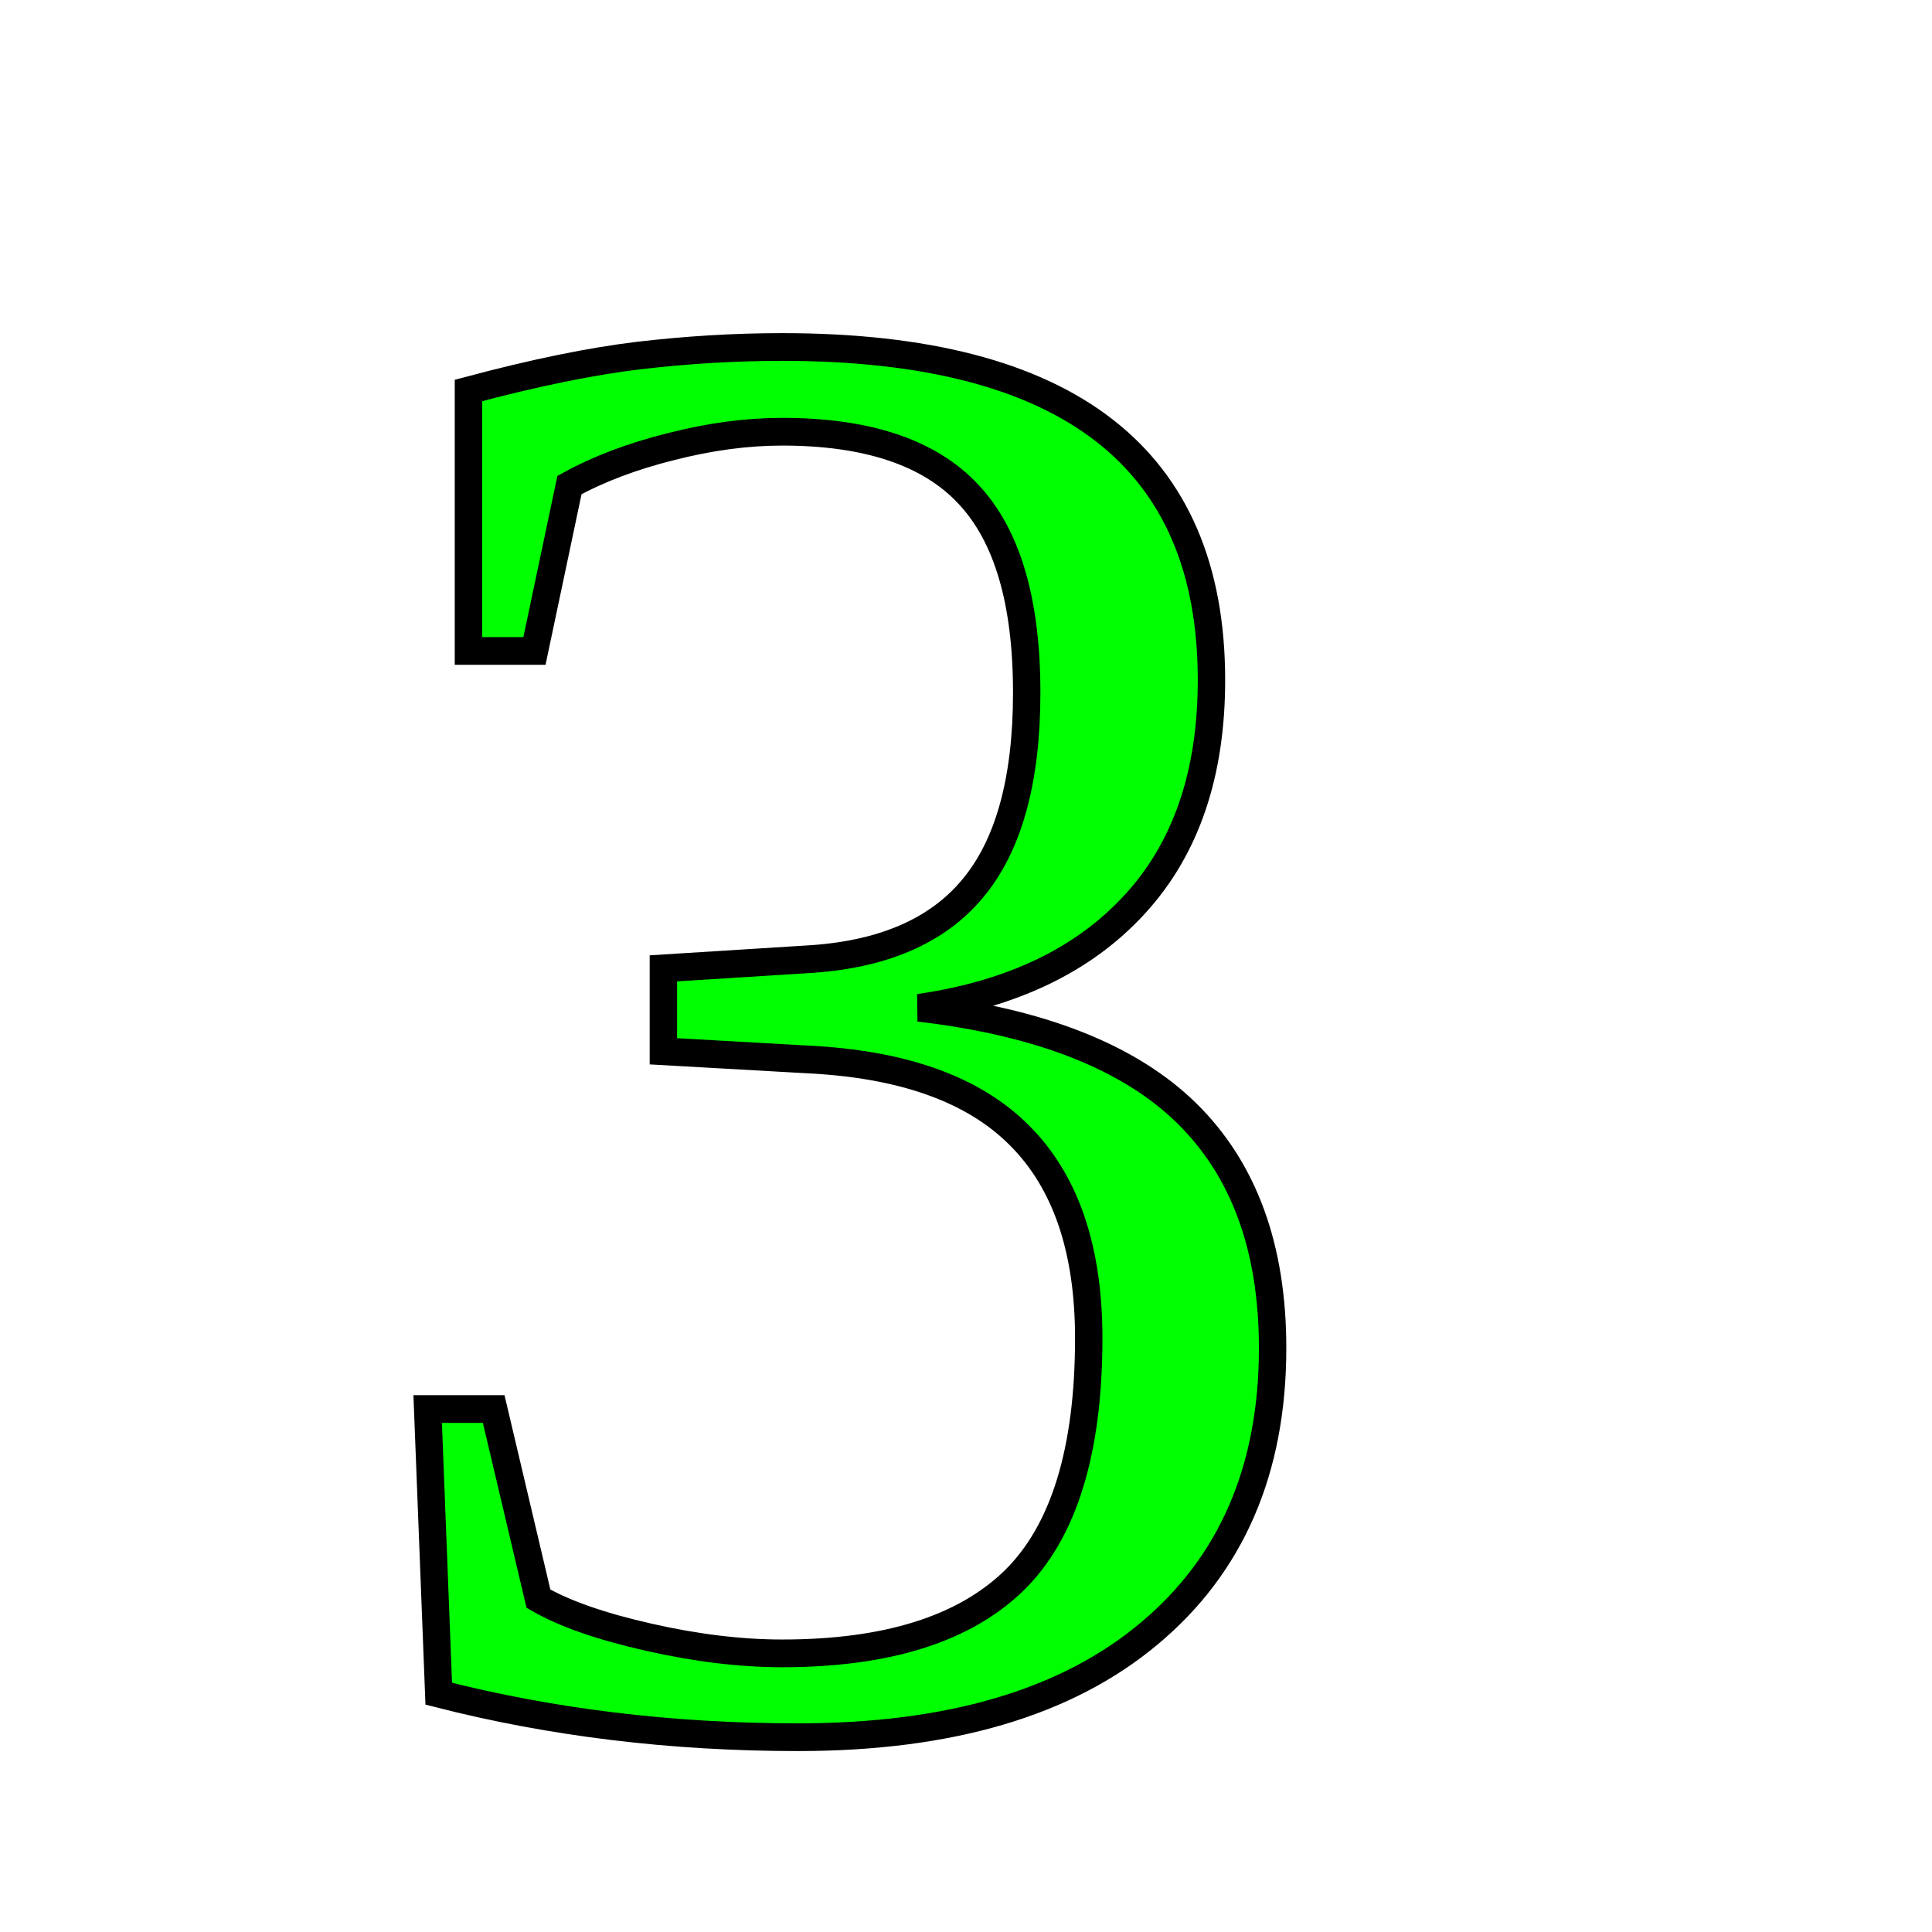
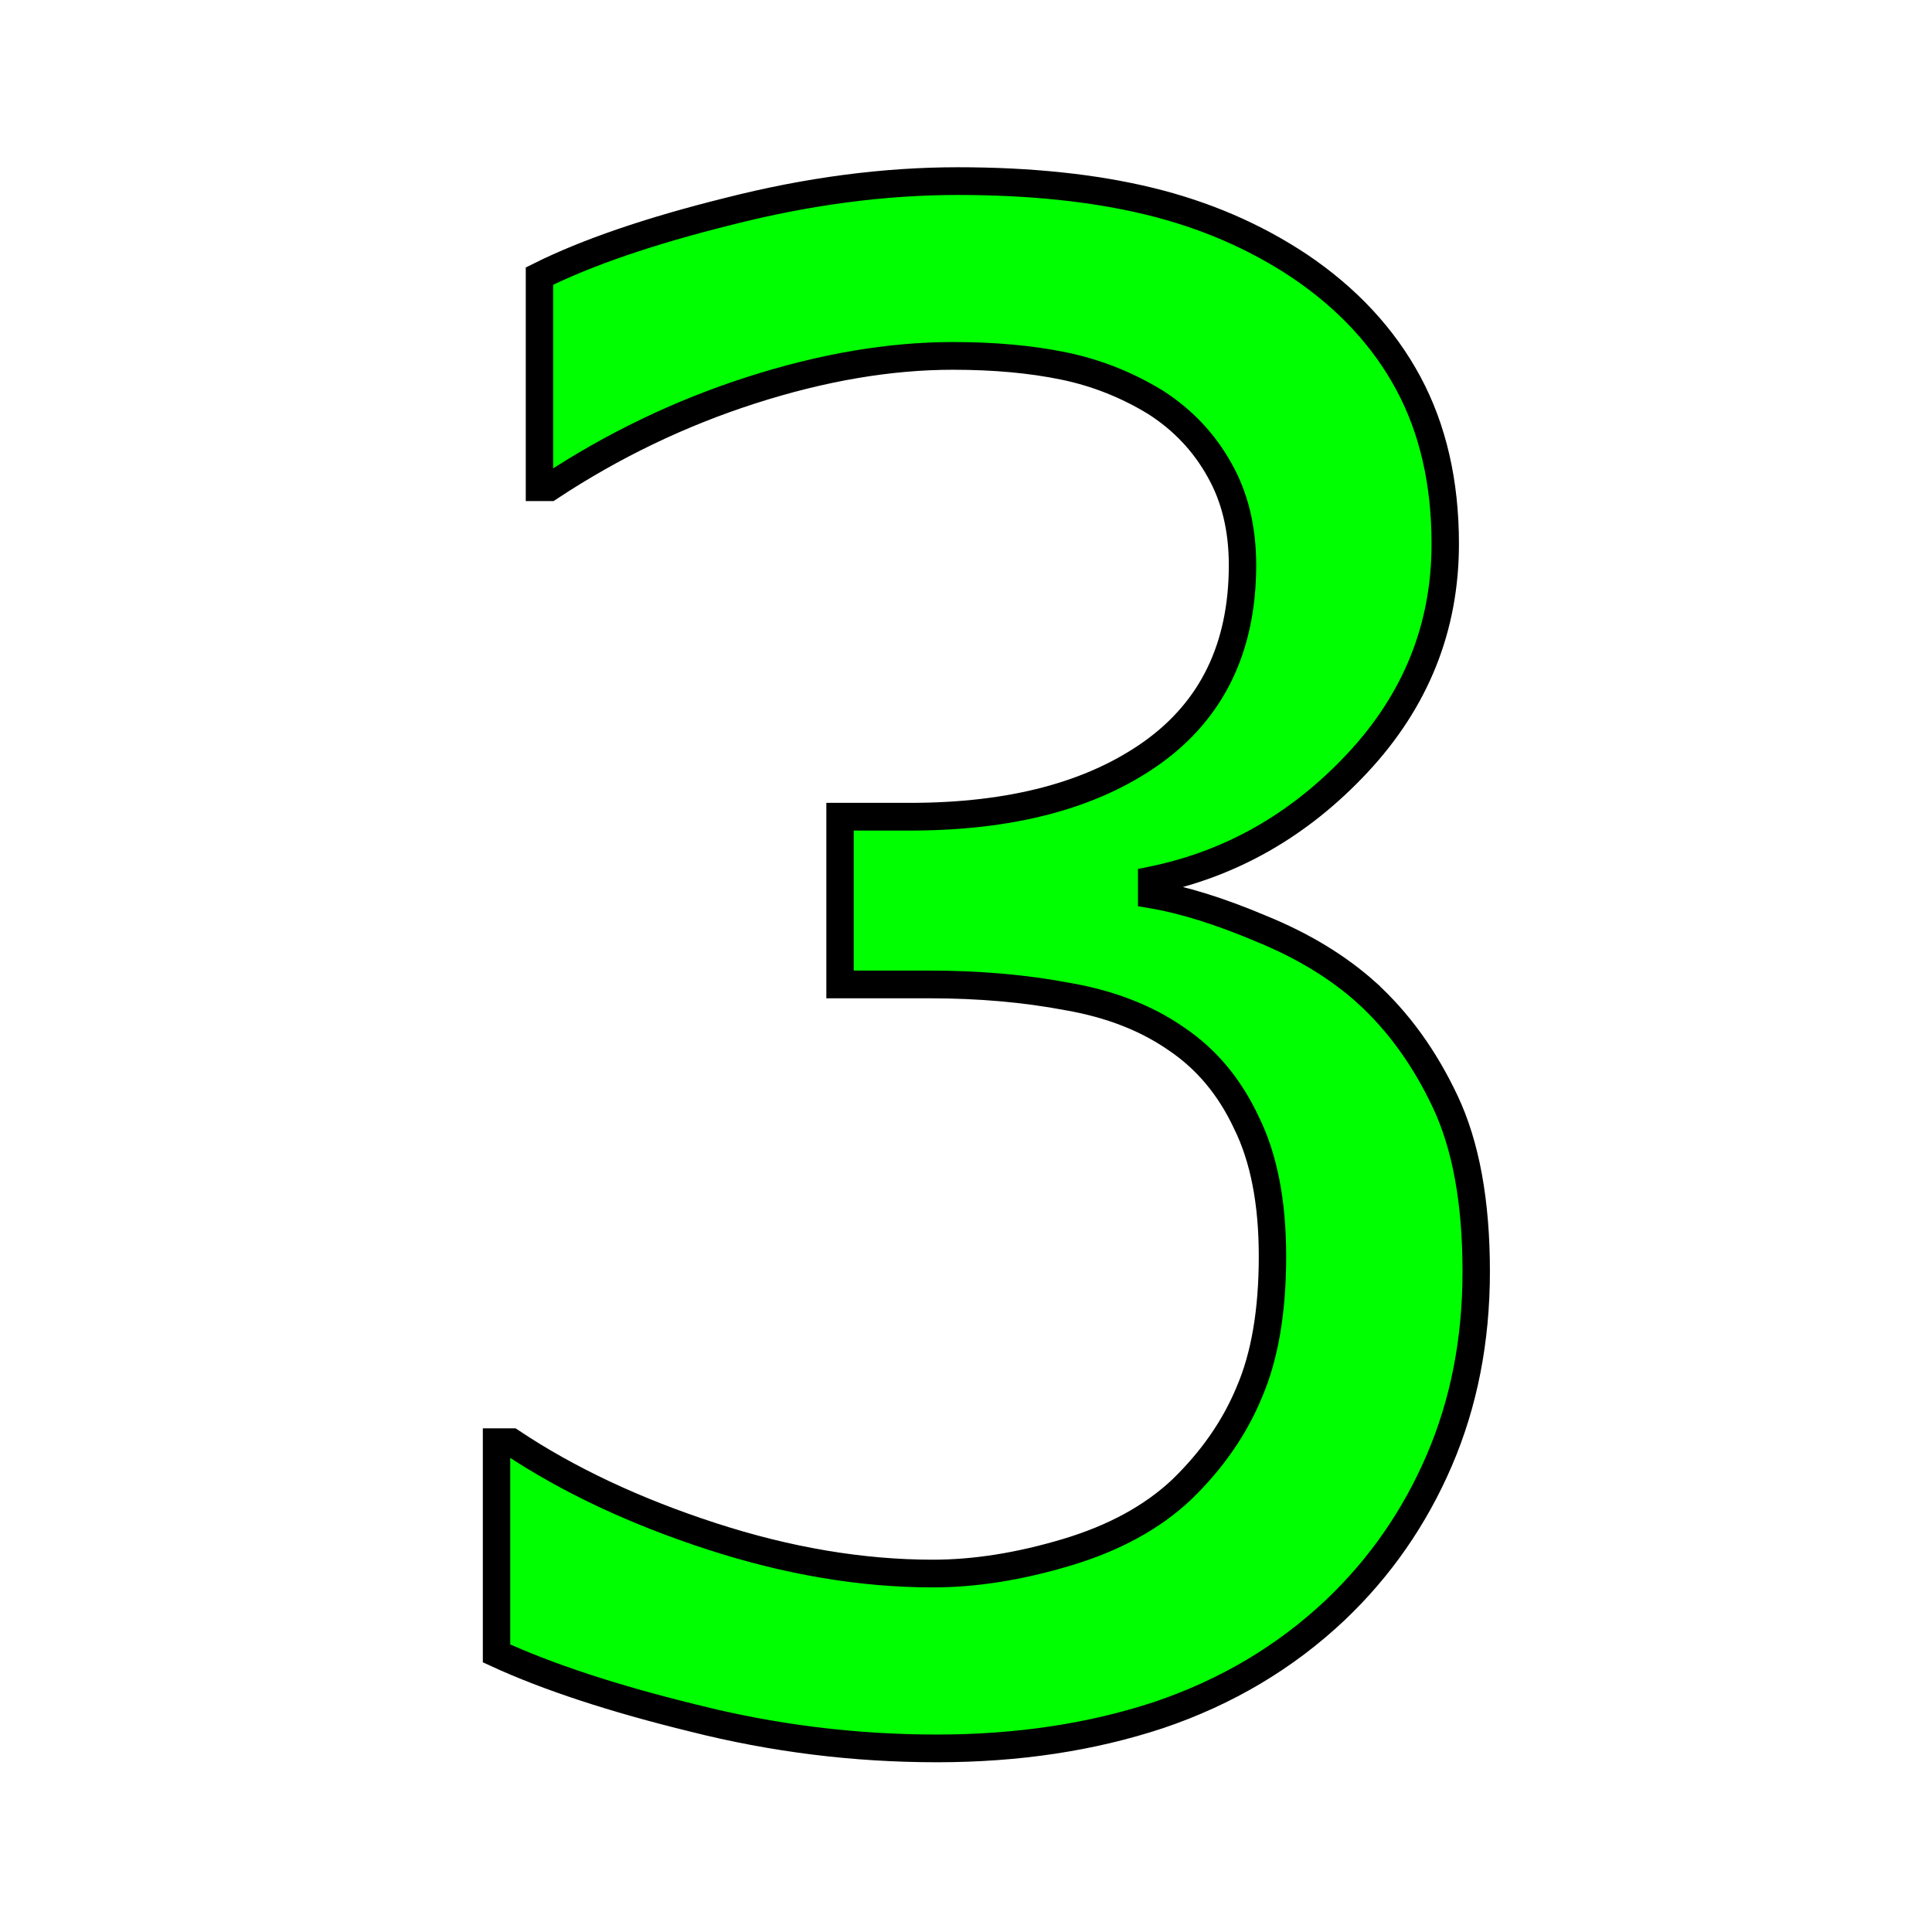
<svg xmlns="http://www.w3.org/2000/svg" width="256" height="256" viewBox="0 0 67.733 67.733" version="1.1" id="svg1">
+   <defs id="defs1" />
  <g id="layer1">
-     <text xml:space="preserve" style="font-size:72.127px;text-align:start;writing-mode:lr-tb;direction:ltr;text-anchor:start;fill:#00ff00;stroke-width:0.966" x="11.628" y="59.844" id="text5" stroke="black" transform="scale(0.9941405,1.005894)">
-       <tspan id="tspan5" style="fill:#00ff00;stroke-width:0.966" x="11.628" y="59.844">3</tspan>
-     </text>
+     <path d="m 48.185,34.593 q 1.69,1.514 2.782,3.804 1.092,2.289 1.092,5.917 0,3.592 -1.303,6.586 -1.303,2.994 -3.663,5.212 -2.641,2.465 -6.234,3.663 -3.557,1.162 -7.818,1.162 -4.367,0 -8.593,-1.057 -4.226,-1.021 -6.938,-2.254 v -7.361 h 0.528 q 2.994,1.972 7.044,3.275 4.05,1.303 7.818,1.303 2.219,0 4.719,-0.74 2.501,-0.74 4.05,-2.184 1.62,-1.55 2.395,-3.416 0.81,-1.867 0.81,-4.719 0,-2.817 -0.916,-4.649 Q 43.078,37.269 41.493,36.213 39.909,35.121 37.655,34.734 35.401,34.311 32.794,34.311 h -3.17 v -5.846 h 2.465 q 5.353,0 8.523,-2.219 3.205,-2.254 3.205,-6.551 0,-1.902 -0.81,-3.311 -0.81,-1.444 -2.254,-2.36 -1.514,-0.916 -3.24,-1.268 -1.726,-0.352 -3.909,-0.352 -3.346,0 -7.114,1.197 -3.768,1.197 -7.114,3.381 H 19.024 V 9.623 q 2.501,-1.233 6.656,-2.254 4.191,-1.057 8.1,-1.057 3.839,0 6.762,0.704 2.923,0.704 5.283,2.254 2.536,1.69 3.839,4.085 1.303,2.395 1.303,5.6 0,4.367 -3.099,7.642 -3.064,3.24 -7.255,4.085 v 0.493 q 1.69,0.282 3.874,1.197 2.184,0.88 3.698,2.219 z" id="text5" style="font-size:72.127px;fill:#00ff00;stroke:#000000;stroke-width:0.966" transform="scale(0.9941405,1.005894)" aria-label="3" />
  </g>
</svg>
